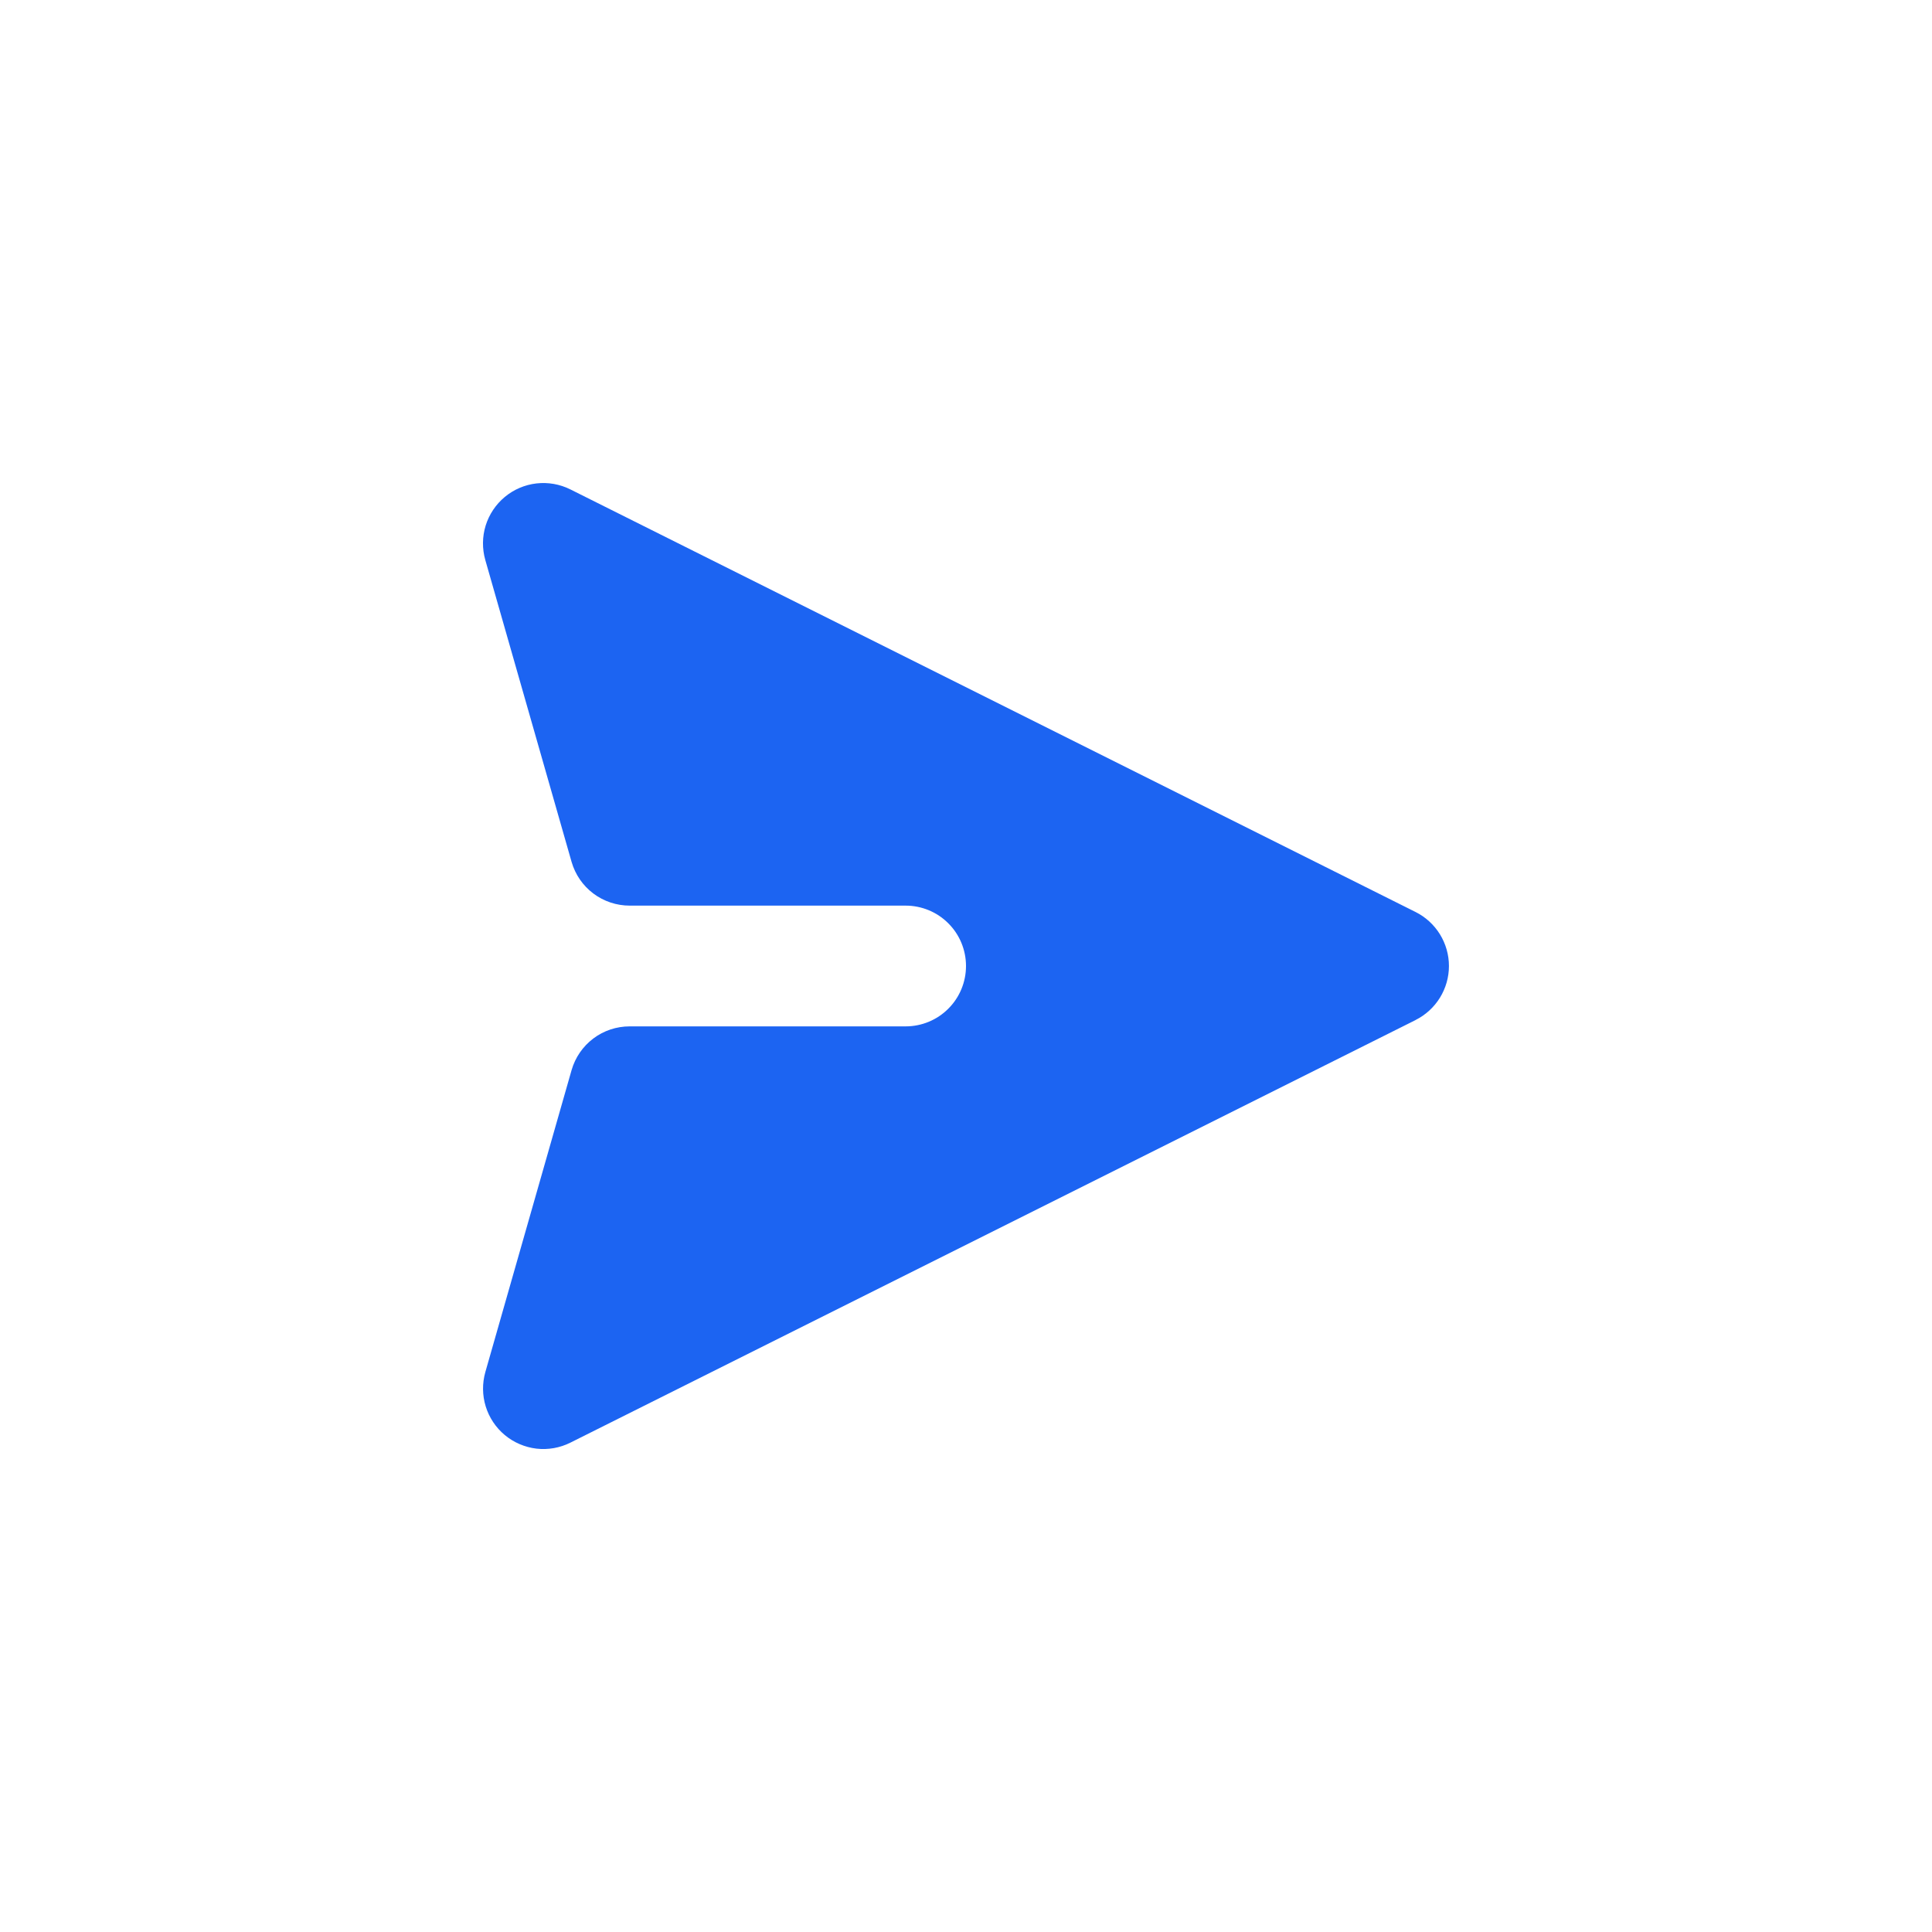
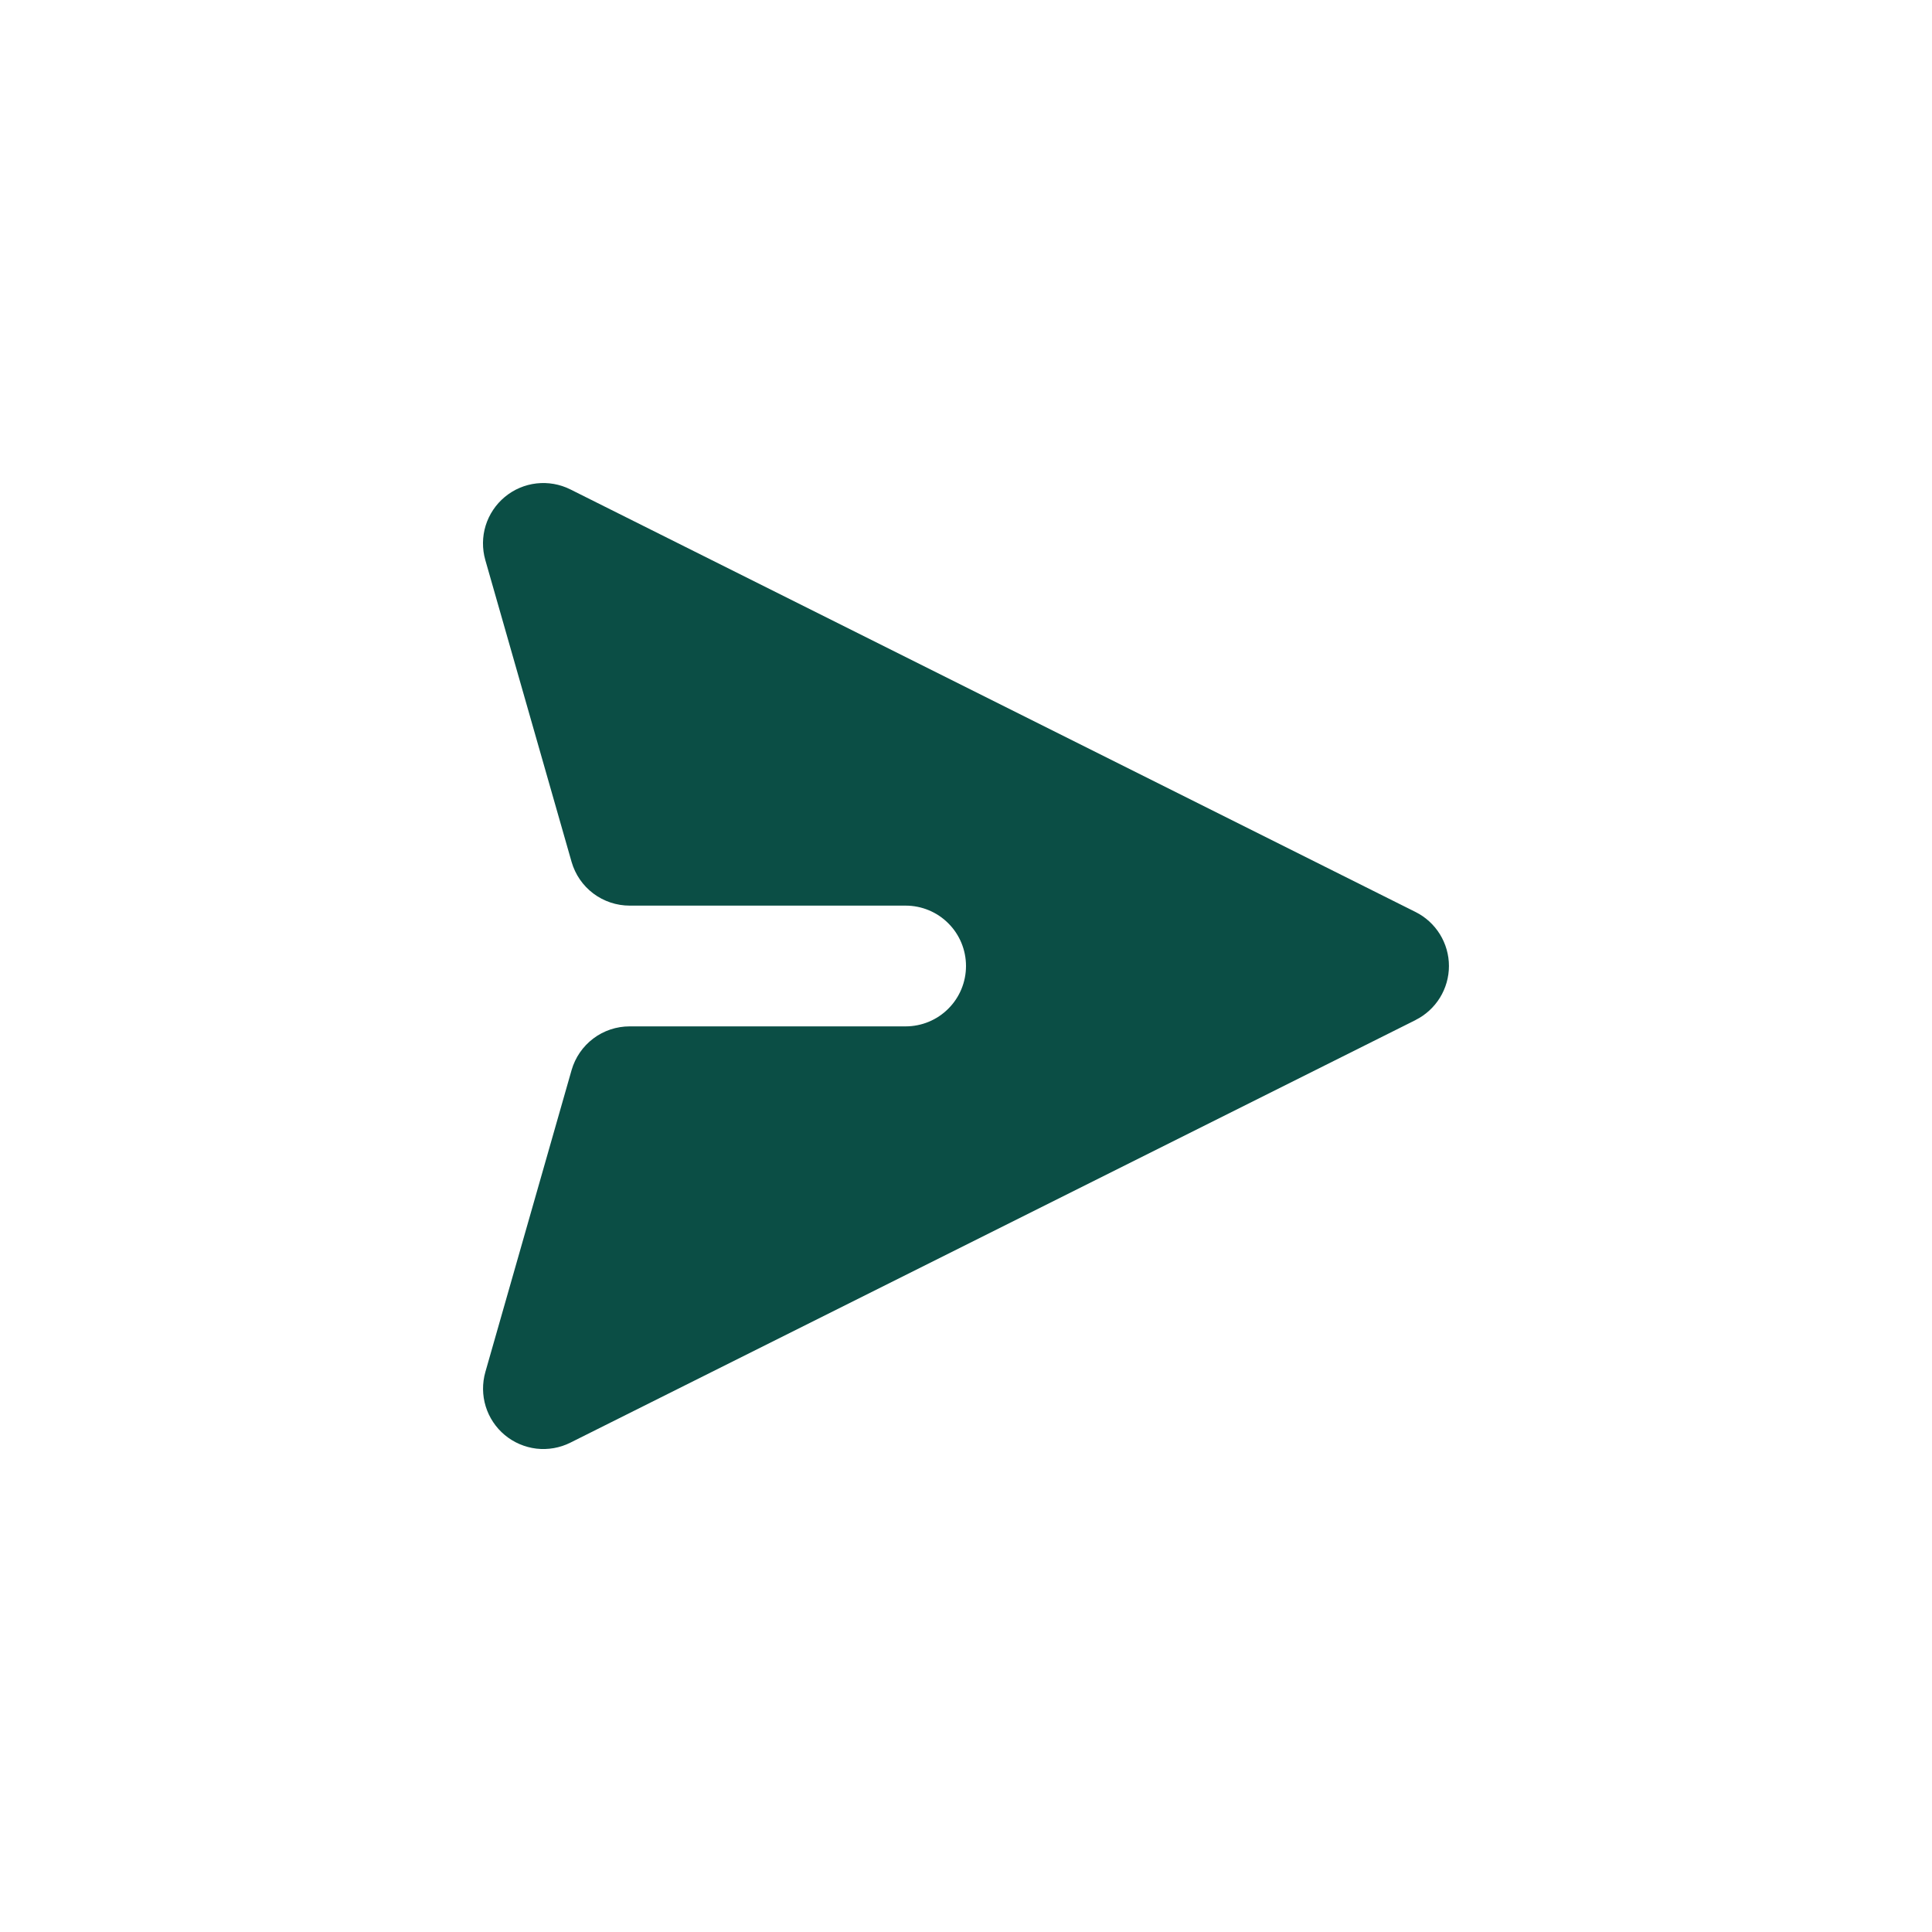
<svg xmlns="http://www.w3.org/2000/svg" width="32" height="32" viewBox="0 0 32 32" fill="none">
-   <path d="M23.447 16.894C23.613 16.811 23.752 16.683 23.85 16.525C23.947 16.367 23.999 16.186 23.999 16C23.999 15.814 23.947 15.633 23.85 15.475C23.752 15.317 23.613 15.189 23.447 15.106L9.447 8.106C9.273 8.019 9.078 7.985 8.885 8.007C8.693 8.029 8.51 8.107 8.361 8.231C8.212 8.355 8.102 8.519 8.044 8.705C7.987 8.89 7.985 9.088 8.038 9.275L9.467 14.275C9.527 14.484 9.653 14.668 9.827 14.799C10 14.929 10.212 15 10.429 15H15C15.265 15 15.52 15.105 15.707 15.293C15.895 15.48 16 15.735 16 16C16 16.265 15.895 16.52 15.707 16.707C15.52 16.895 15.265 17 15 17H10.429C10.212 17 10 17.07 9.827 17.201C9.653 17.332 9.527 17.516 9.467 17.725L8.039 22.725C7.986 22.912 7.988 23.11 8.045 23.295C8.102 23.48 8.212 23.645 8.361 23.769C8.51 23.893 8.693 23.971 8.885 23.994C9.078 24.016 9.273 23.982 9.447 23.895L23.447 16.895V16.894Z" fill="#1C64F2" />
+   <path d="M23.447 16.894C23.613 16.811 23.752 16.683 23.85 16.525C23.947 16.367 23.999 16.186 23.999 16C23.999 15.814 23.947 15.633 23.85 15.475C23.752 15.317 23.613 15.189 23.447 15.106L9.447 8.106C9.273 8.019 9.078 7.985 8.885 8.007C8.693 8.029 8.51 8.107 8.361 8.231C8.212 8.355 8.102 8.519 8.044 8.705C7.987 8.89 7.985 9.088 8.038 9.275L9.467 14.275C9.527 14.484 9.653 14.668 9.827 14.799C10 14.929 10.212 15 10.429 15H15C15.265 15 15.52 15.105 15.707 15.293C15.895 15.48 16 15.735 16 16C16 16.265 15.895 16.52 15.707 16.707C15.52 16.895 15.265 17 15 17H10.429C10.212 17 10 17.07 9.827 17.201C9.653 17.332 9.527 17.516 9.467 17.725L8.039 22.725C7.986 22.912 7.988 23.11 8.045 23.295C8.102 23.48 8.212 23.645 8.361 23.769C8.51 23.893 8.693 23.971 8.885 23.994C9.078 24.016 9.273 23.982 9.447 23.895L23.447 16.895V16.894Z" fill="#0b4e45" />
</svg>
